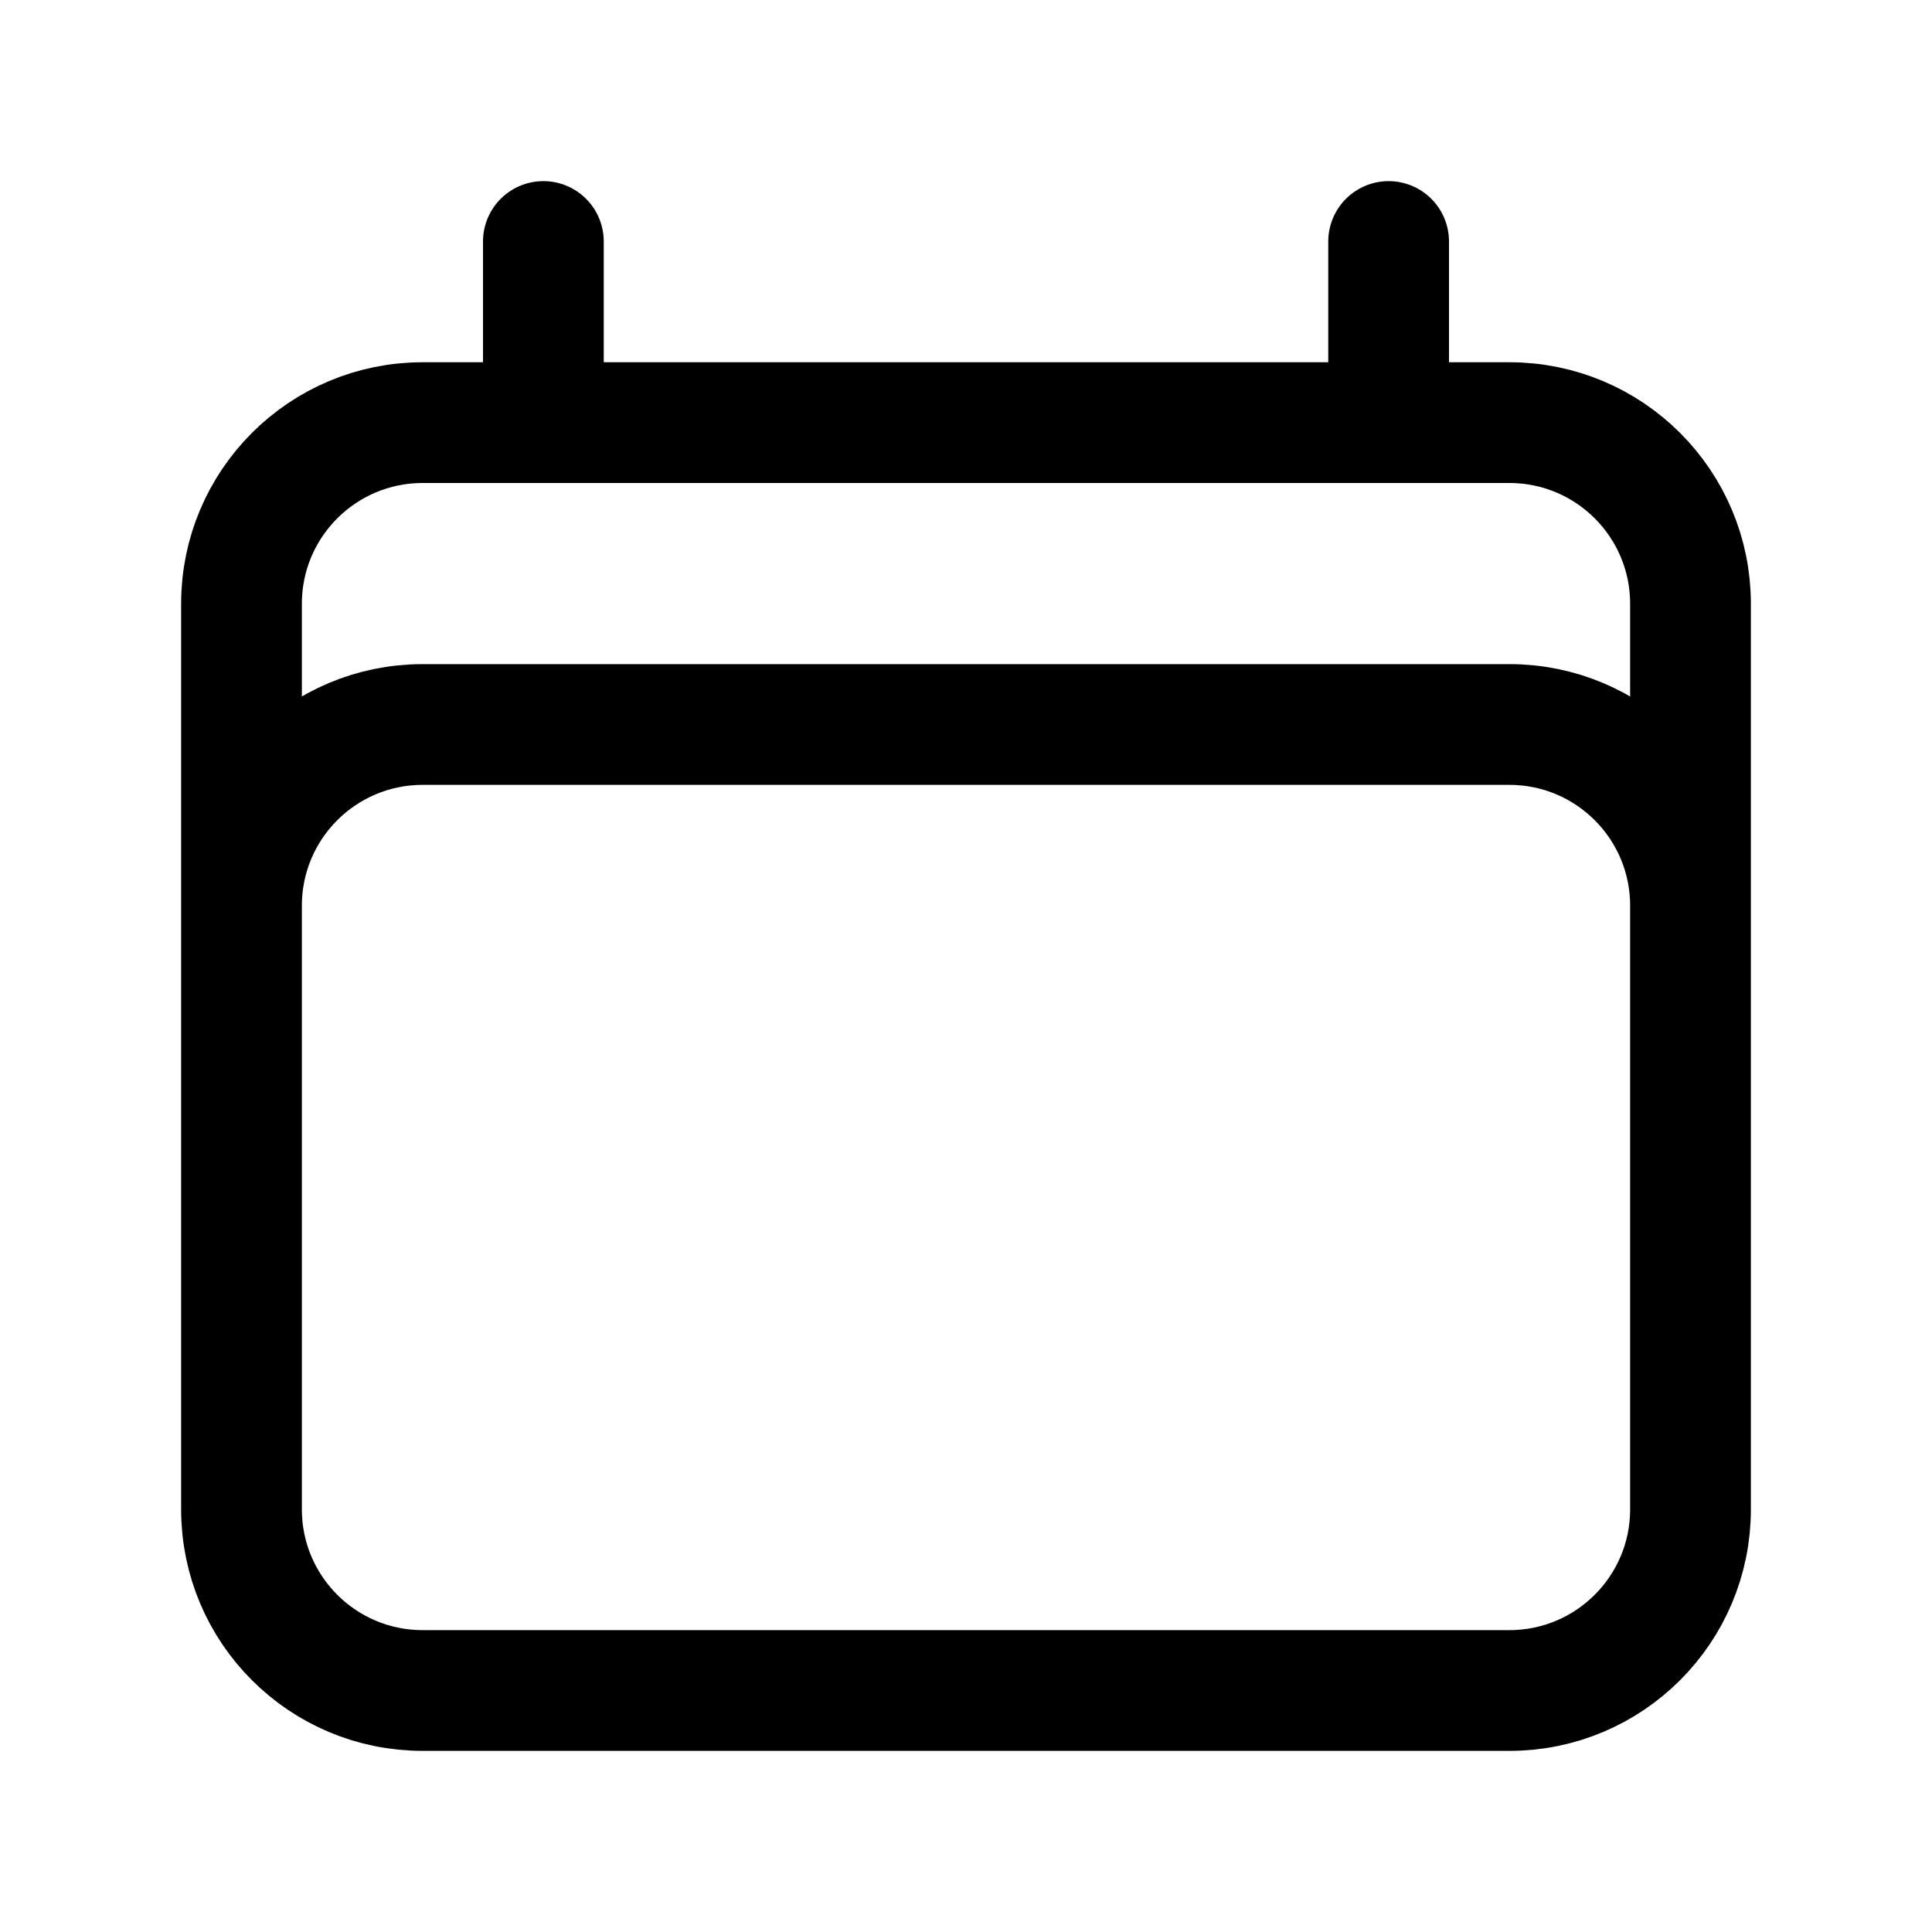
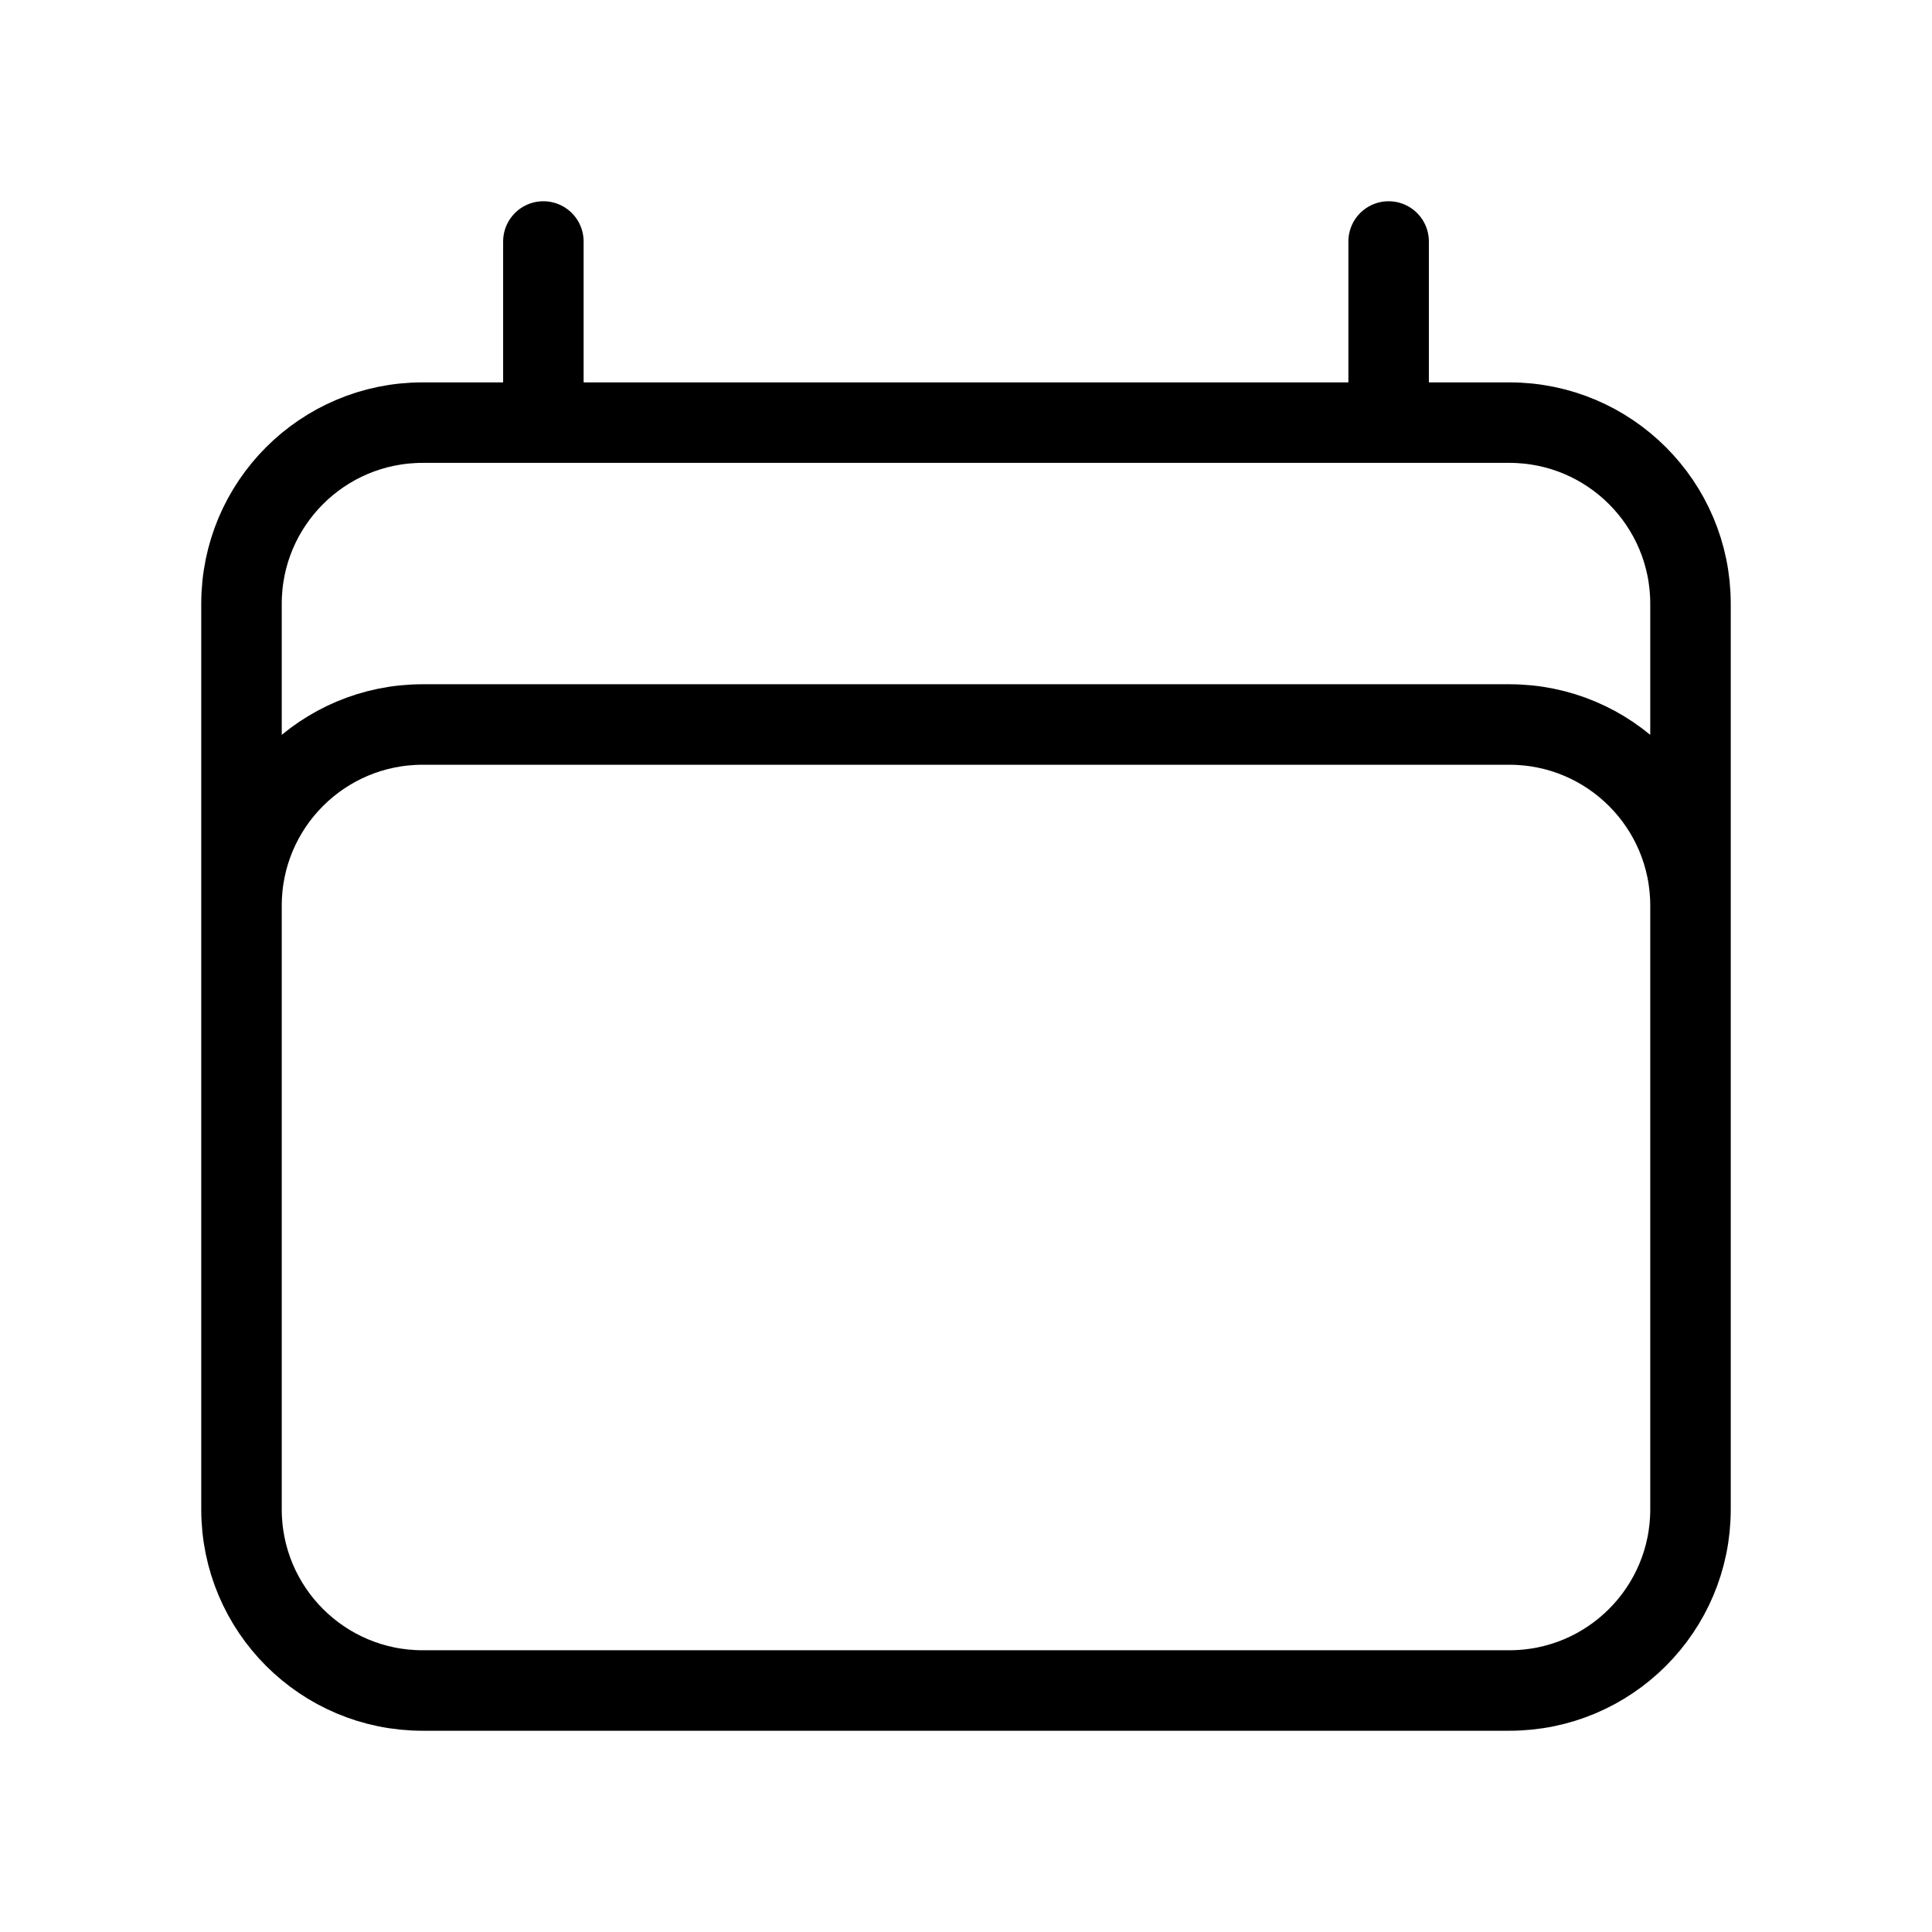
- <svg xmlns="http://www.w3.org/2000/svg" fill="none" viewBox="0 0 24 24" stroke-width="1.5" stroke="currentColor" class="w-6 h-6">
+ <svg xmlns="http://www.w3.org/2000/svg" fill="none" viewBox="0 0 24 24" stroke-width="1" stroke="currentColor" class="w-6 h-6">
  <path stroke-linecap="round" stroke-linejoin="round" d="M6.75 3v2.25M17.25 3v2.25M3 18.75V7.5a2.25 2.25 0 012.25-2.25h13.5A2.25 2.25 0 0121 7.5v11.25m-18 0A2.25 2.25 0 005.25 21h13.5A2.25 2.25 0 0021 18.75m-18 0v-7.5A2.25 2.25 0 015.25 9h13.5A2.25 2.25 0 0121 11.25v7.5" />
</svg>
